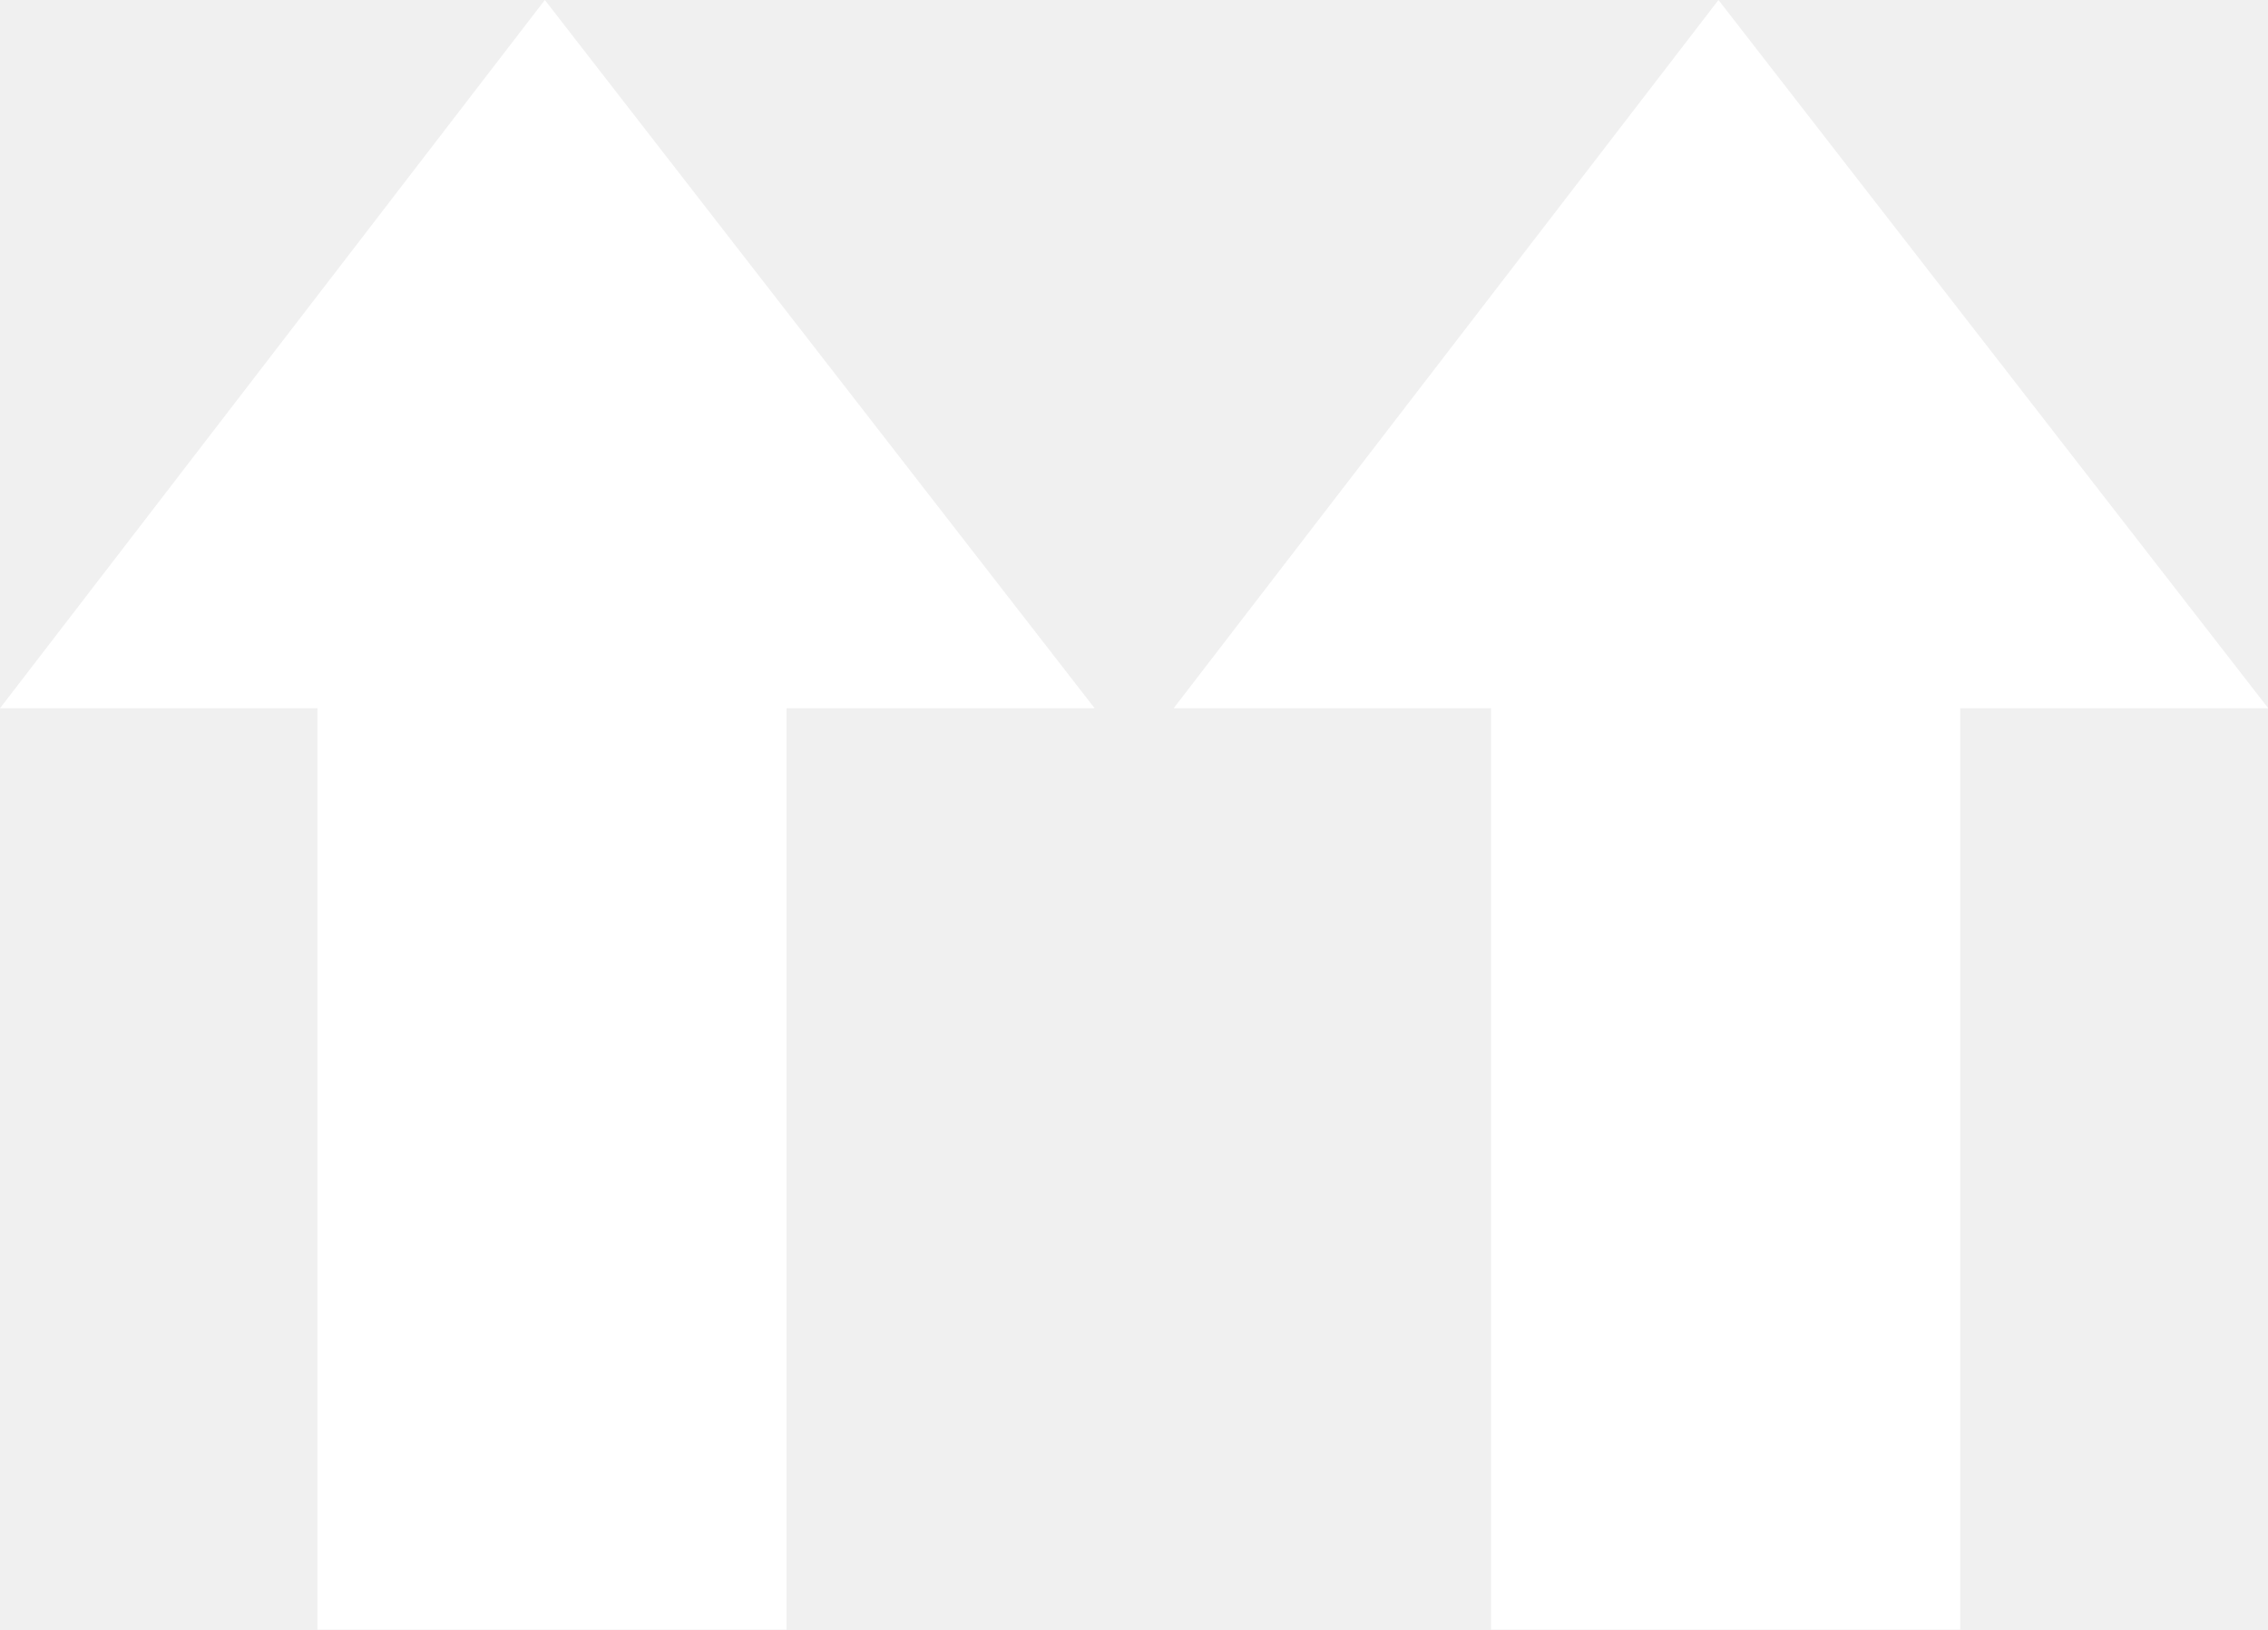
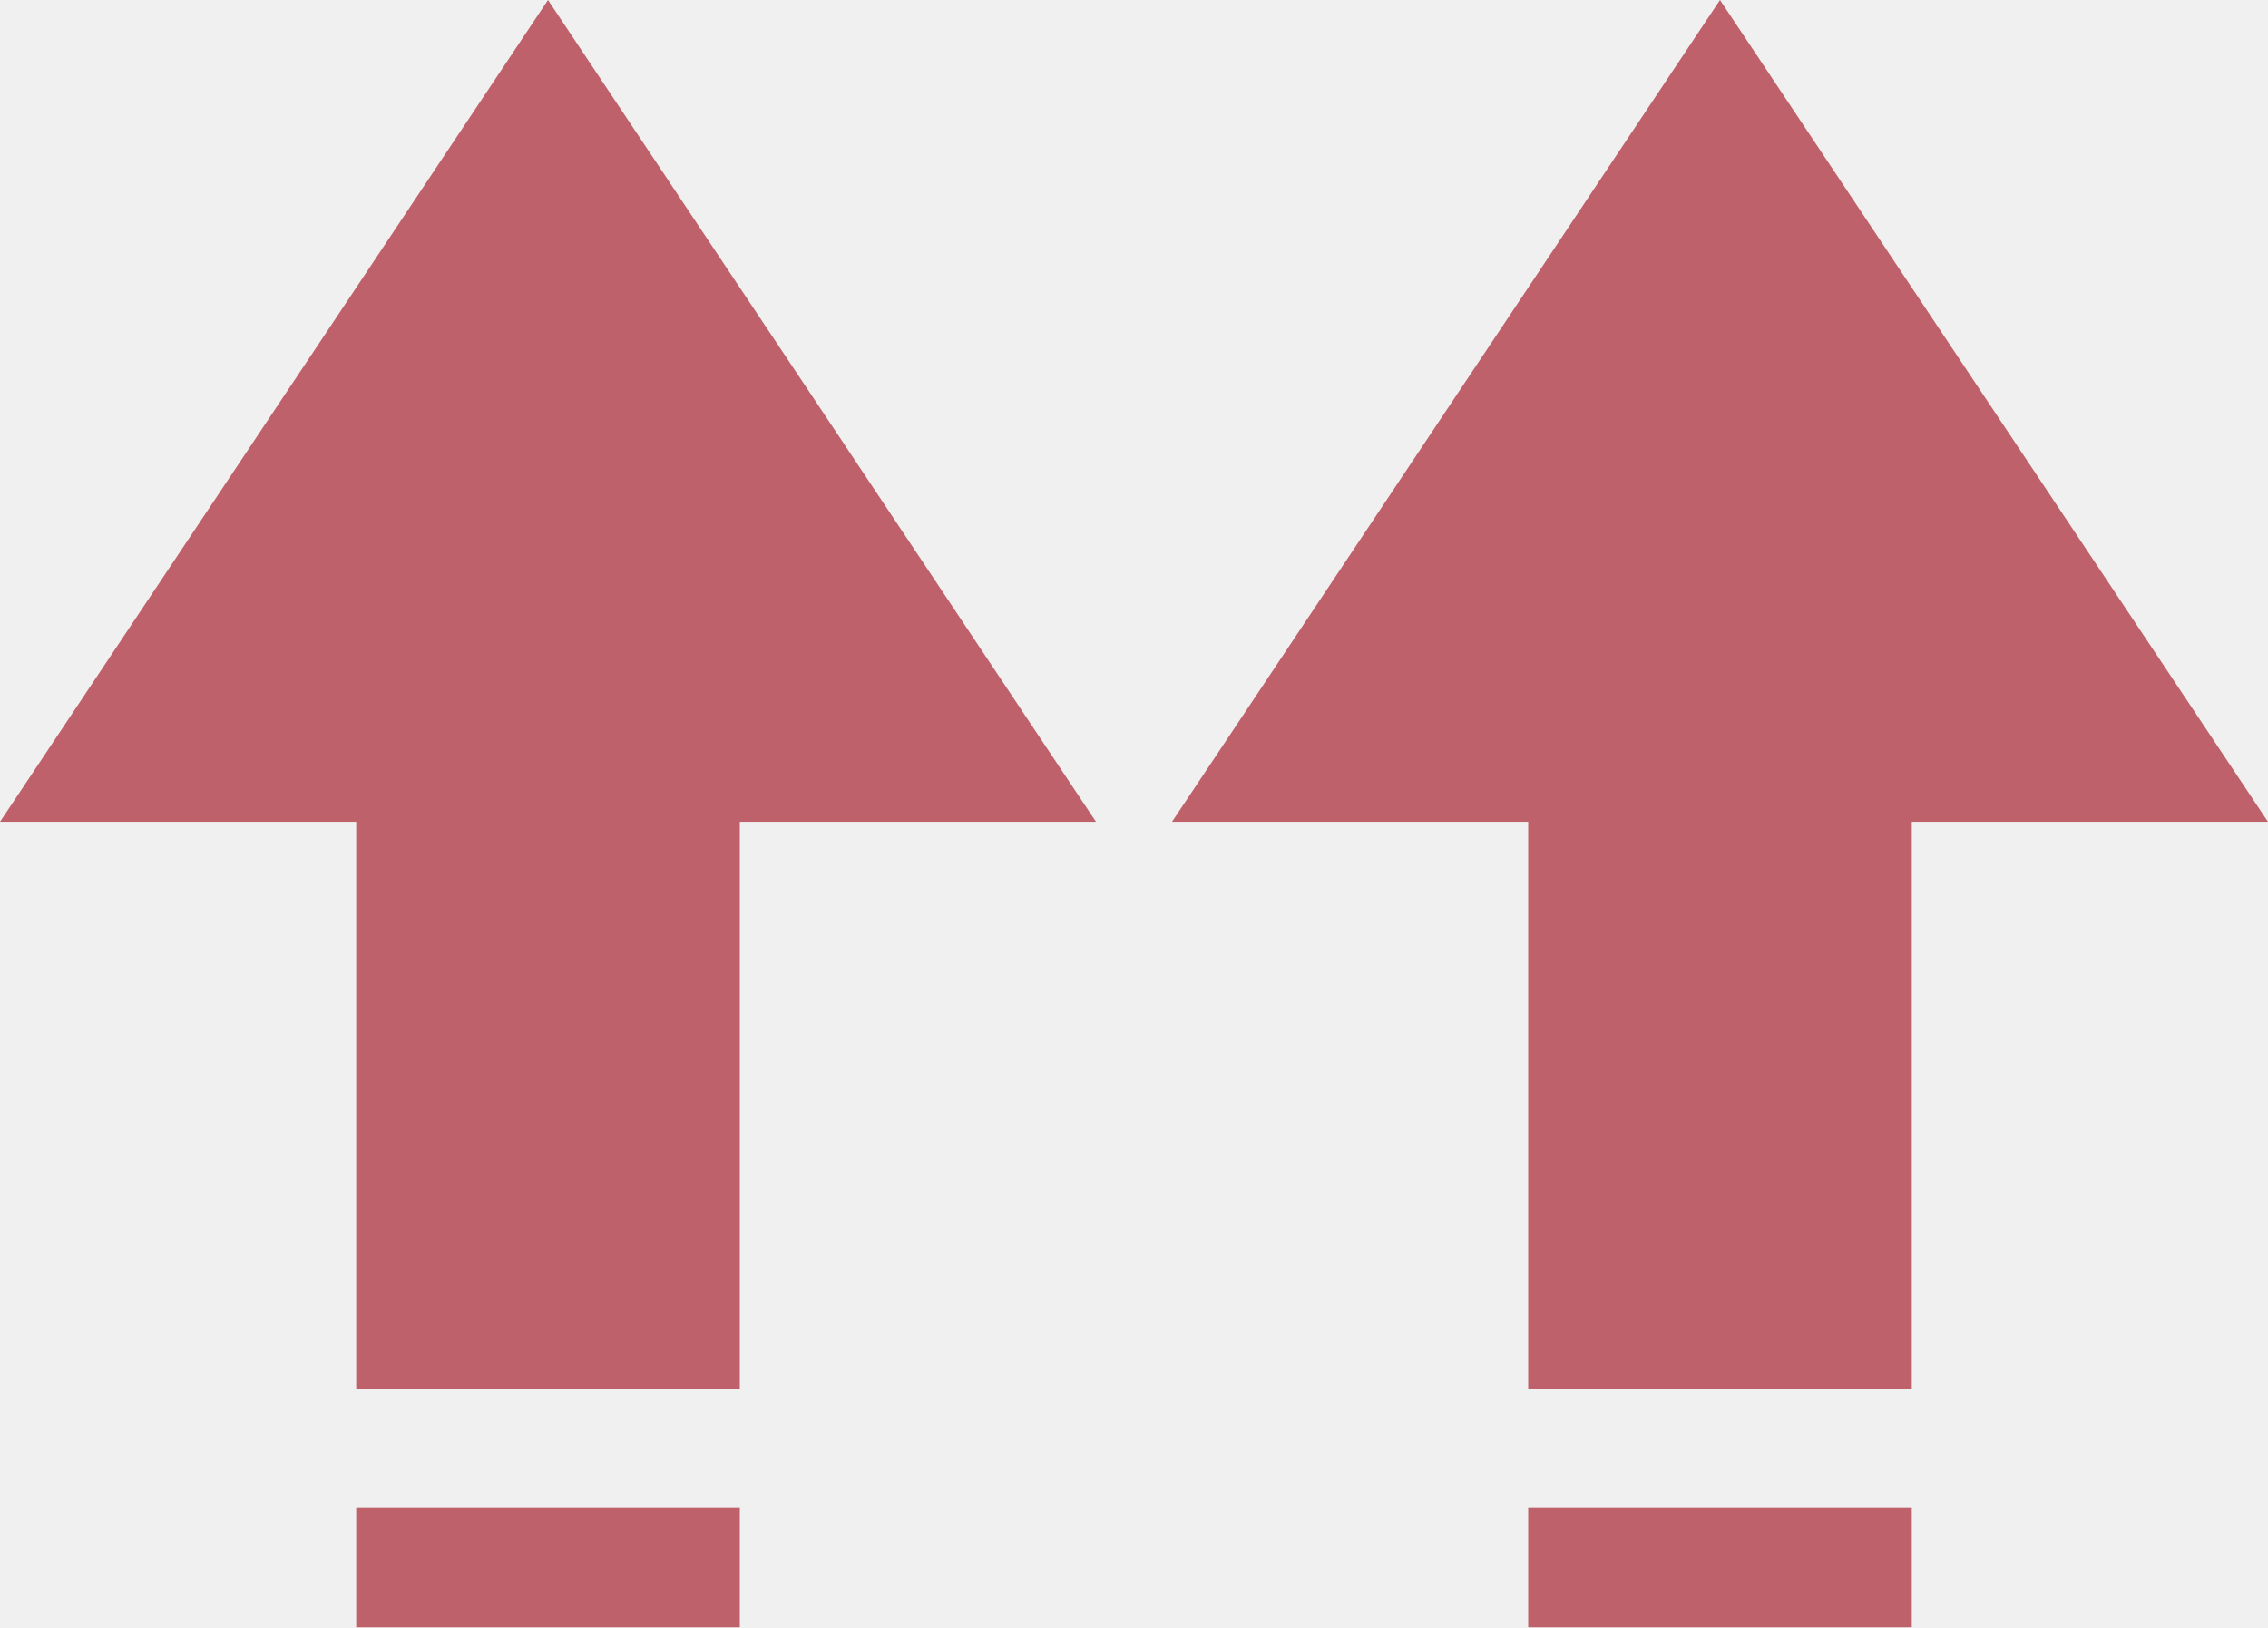
- <svg xmlns="http://www.w3.org/2000/svg" version="1.1" id="Capa_1" x="0px" y="0px" viewBox="67.7 -12.1 823.8 592" style="enable-background:new 67.7 -12.1 823.8 592;" xml:space="preserve">
-   <style type="text/css">
- 	.st0{fill:#FFFFFF;}
- </style>
-   <polygon class="st0" points="265.6,-12.1 67.7,245.2 183,245.2 183,579.9 353.4,579.9 353.4,245.2 465.3,245.2 " />
-   <polygon class="st0" points="691.9,-12.1 494,245.2 609.3,245.2 609.3,579.9 779.7,579.9 779.7,245.2 891.6,245.2 " />
+ <svg xmlns="http://www.w3.org/2000/svg" width="100%" height="100%" viewBox="0 0 209 150" version="1.1" xml:space="preserve" style="fill-rule:evenodd;clip-rule:evenodd;stroke-linejoin:round;stroke-miterlimit:2;">
+   <g id="Layer1" transform="matrix(-1,1.22465e-16,-1.22465e-16,-1,209,149.999)">
+     <g transform="matrix(-1,-1.22465e-16,1.22465e-16,-1,209,149.999)">
+       <path d="M32.825,138.999L68.175,138.999L68.175,149.999L32.825,149.999L32.825,138.999ZM101,75.749L68.175,75.749L68.175,127.999L32.825,127.999L32.825,75.749L0,75.749L50.5,0L101,75.749Z" style="fill:rgb(191,97,106);" />
+     </g>
+     <g transform="matrix(-1,-1.22465e-16,1.22465e-16,-1,209,149.999)">
+       <path d="M140.825,138.999L176.175,138.999L176.175,149.999L140.825,149.999L140.825,138.999ZM209,75.749L176.175,75.749L176.175,127.999L140.825,127.999L140.825,75.749L108,75.749L158.5,0L209,75.749Z" style="fill:rgb(191,97,106);" />
+     </g>
+   </g>
</svg>
